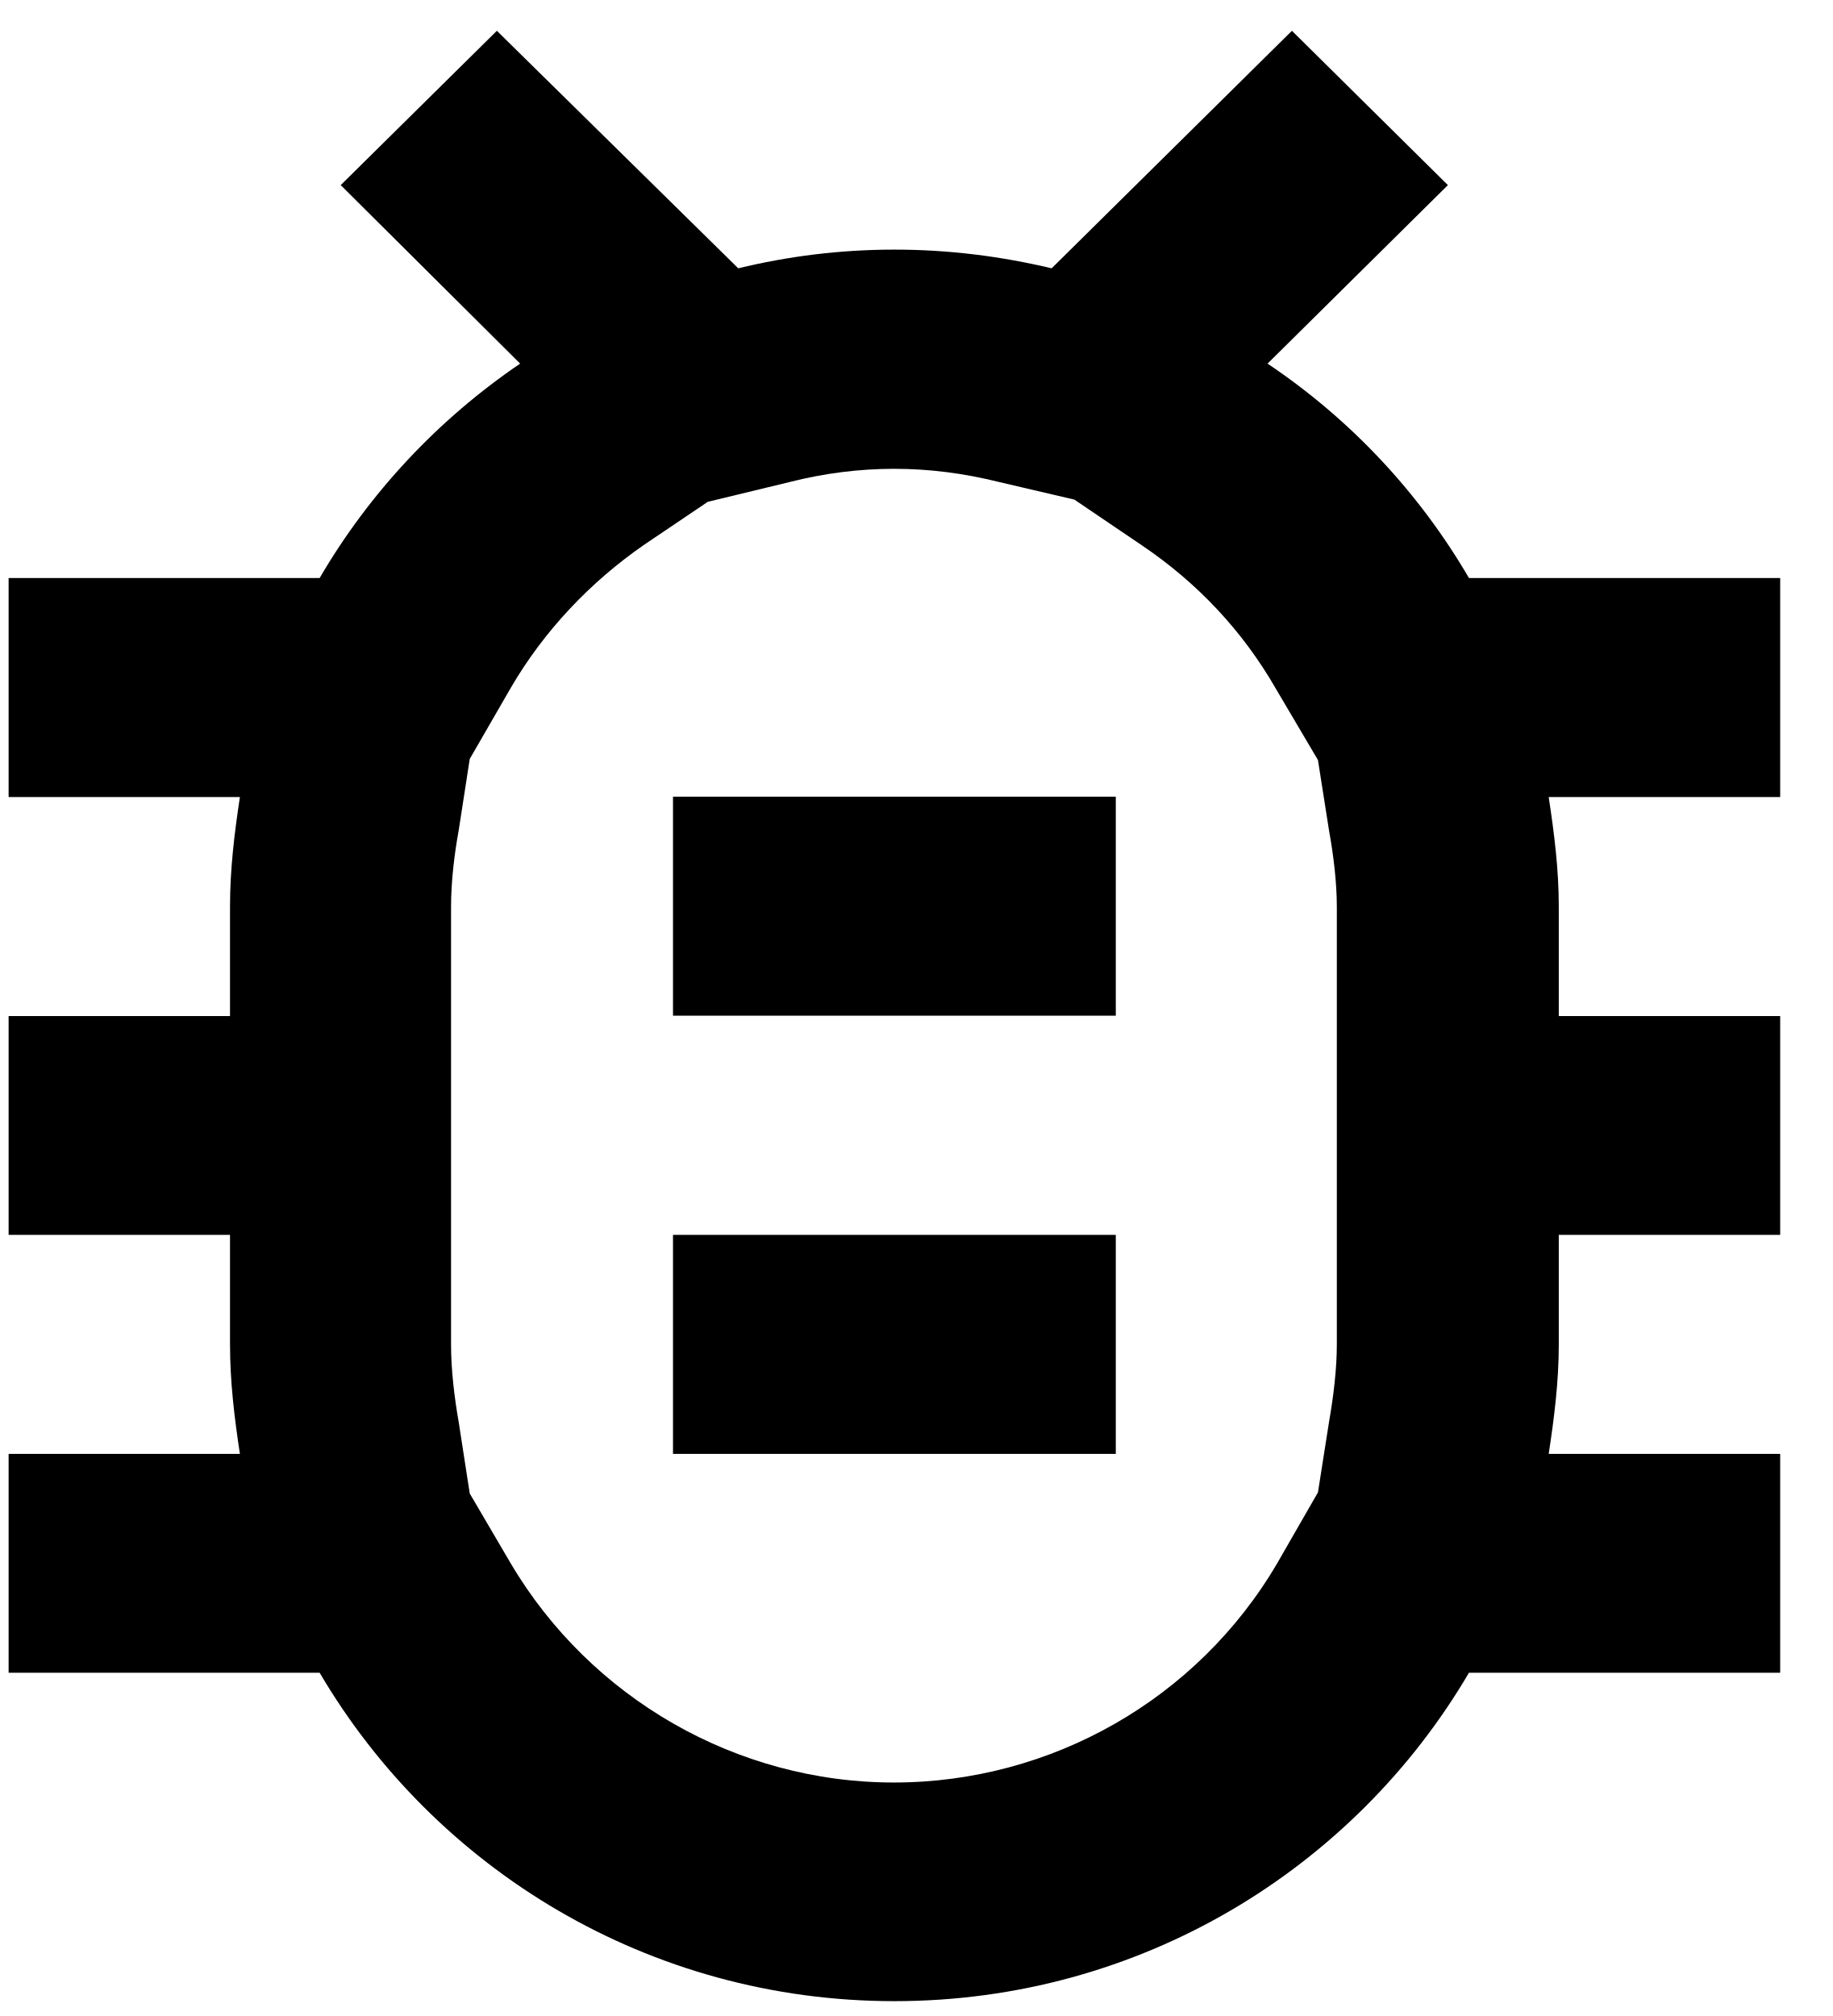
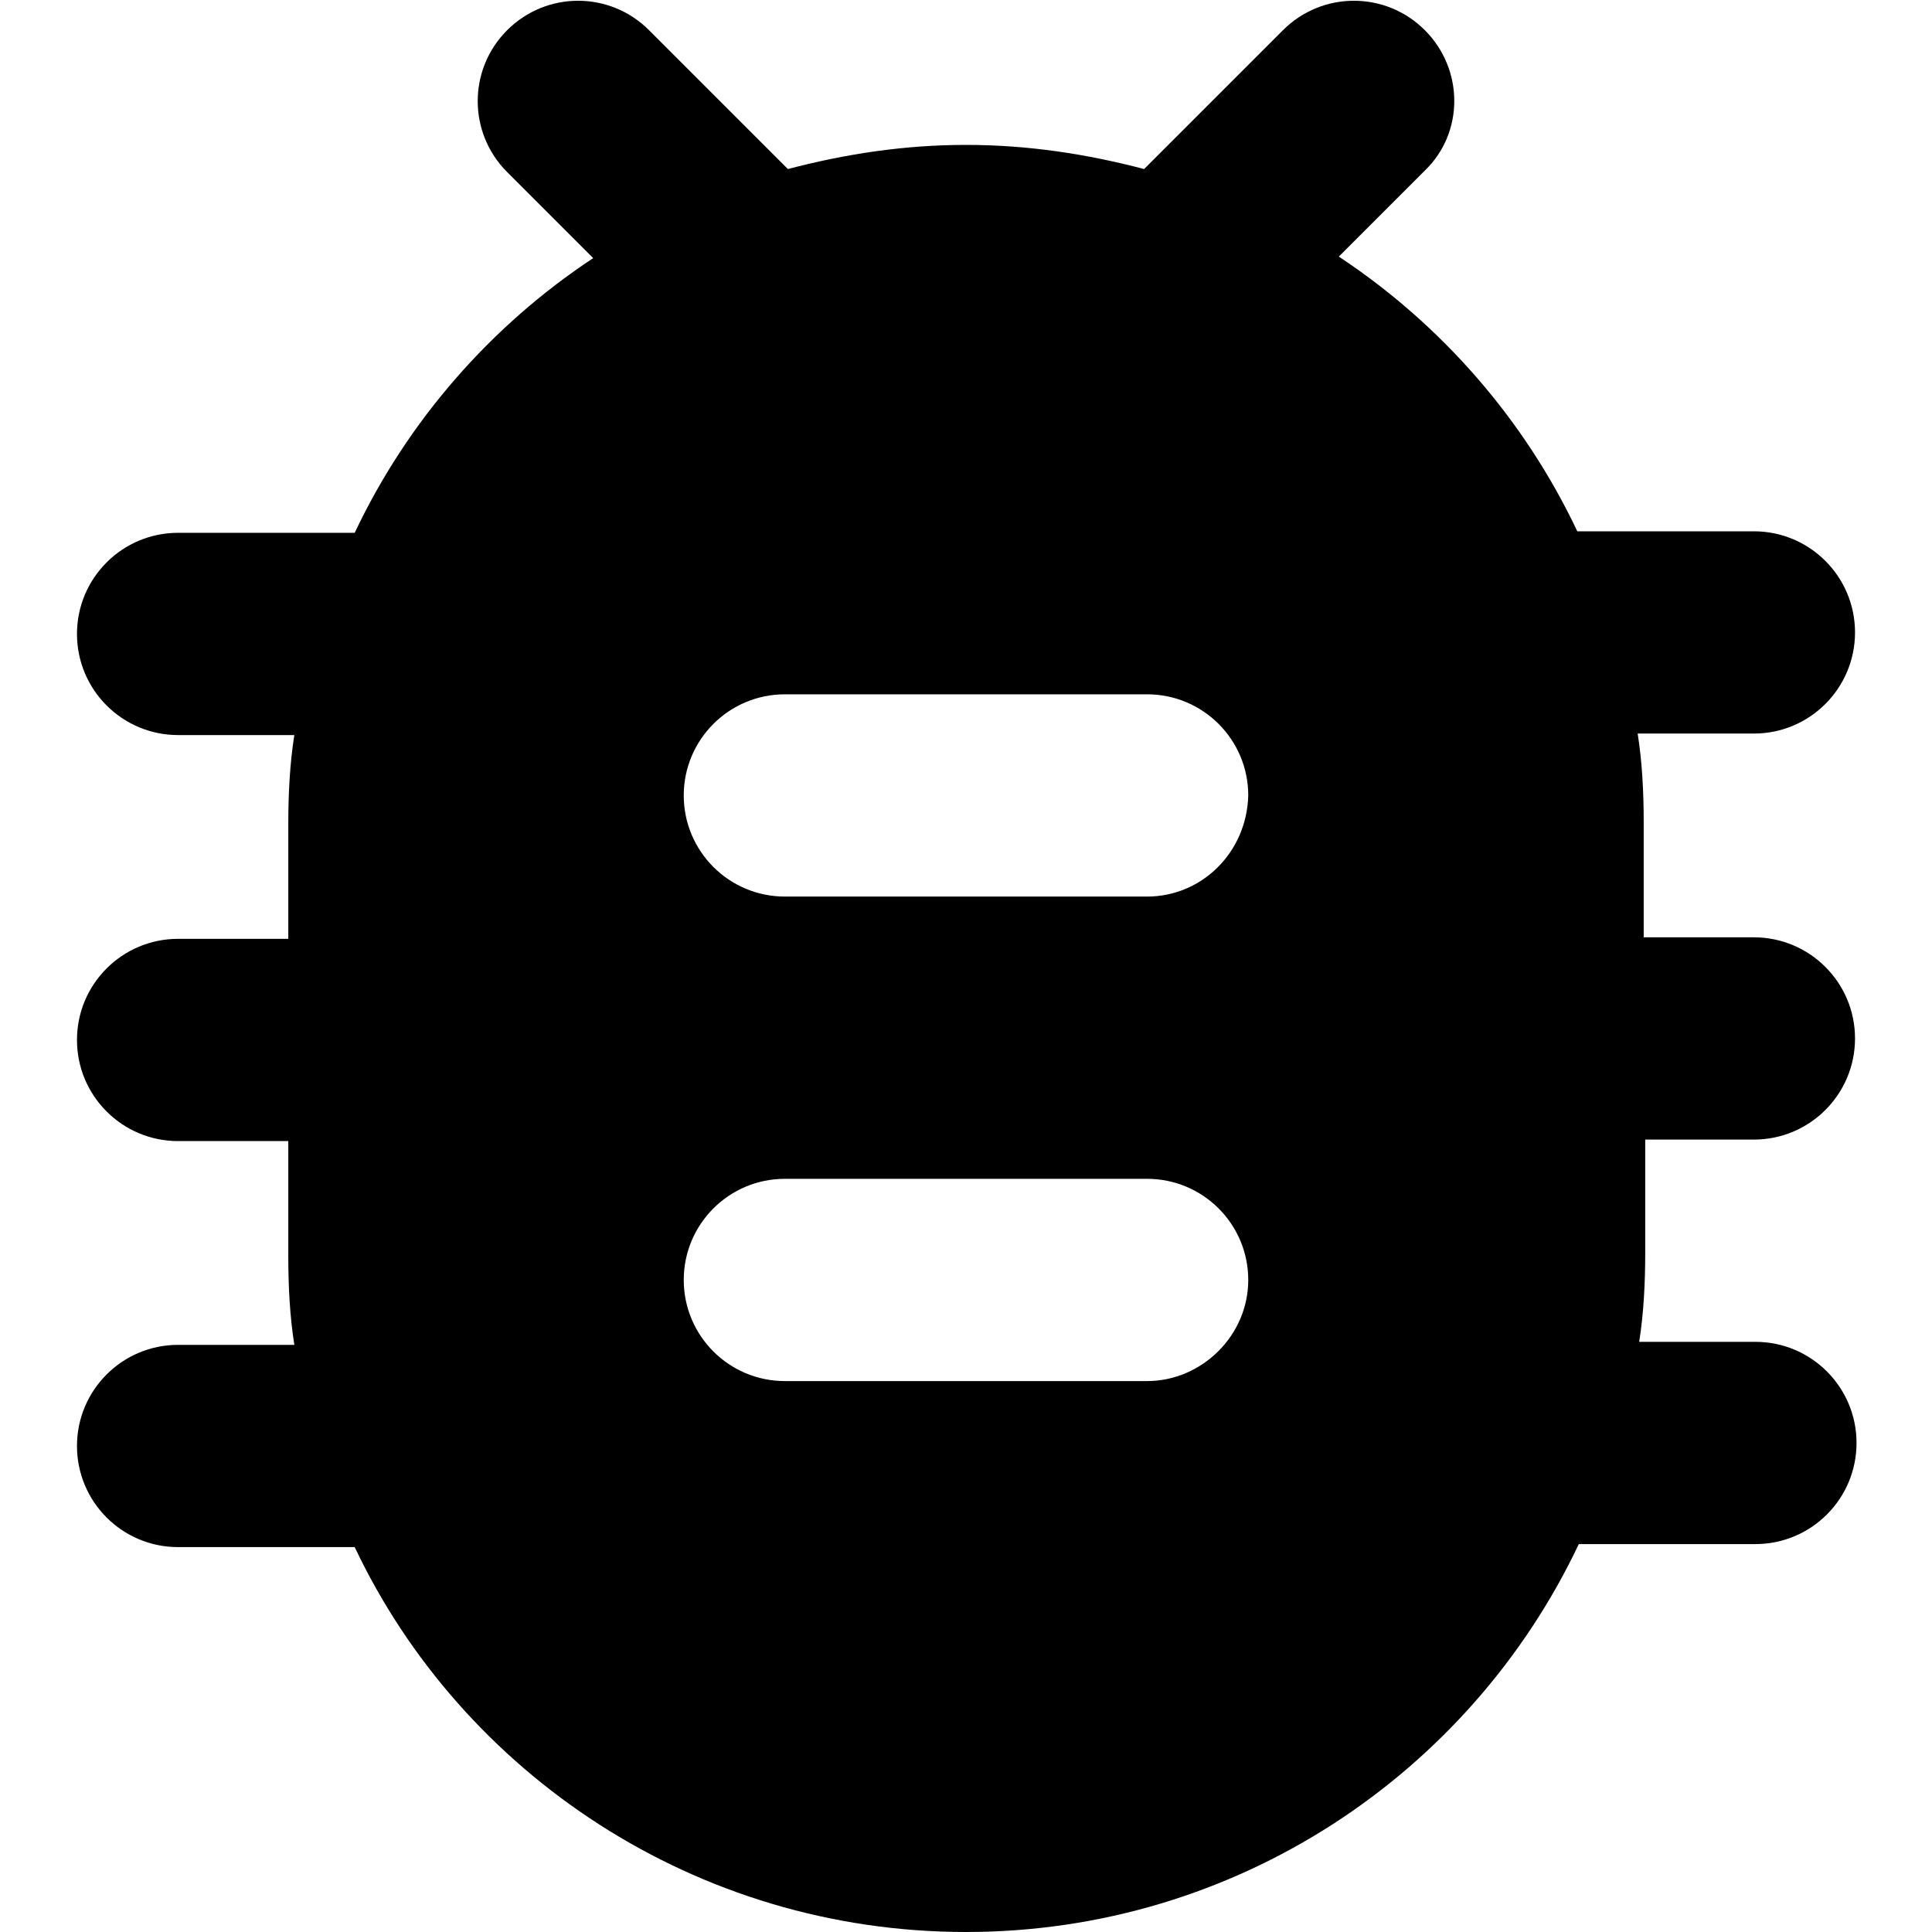
- <svg xmlns="http://www.w3.org/2000/svg" viewBox="0 0 10 11">
-   <path fill-rule="evenodd" clip-rule="evenodd" d="M8.015 3.154H9.713V4.349H8.45C8.48 4.546 8.505 4.743 8.505 4.946V5.544H9.713V6.738H8.505V7.336C8.505 7.539 8.48 7.736 8.45 7.933H9.713V9.127H8.015C7.387 10.197 6.221 10.919 4.88 10.919C3.539 10.919 2.373 10.197 1.744 9.127H0.047V7.933H1.309C1.279 7.736 1.255 7.539 1.255 7.336V6.738H0.047V5.544H1.255V4.946C1.255 4.743 1.279 4.546 1.309 4.349H0.047V3.154H1.744C2.016 2.688 2.391 2.288 2.838 1.984L1.859 1.01L2.711 0.168L4.028 1.464C4.3 1.398 4.584 1.362 4.88 1.362C5.176 1.362 5.46 1.398 5.738 1.464L7.049 0.168L7.9 1.01L6.916 1.984C7.369 2.288 7.743 2.688 8.015 3.154ZM7.294 7.337V5.545V4.948C7.294 4.816 7.276 4.667 7.252 4.535L7.191 4.147L6.962 3.759C6.78 3.442 6.533 3.18 6.231 2.976L5.862 2.726L5.451 2.63C5.258 2.582 5.071 2.558 4.877 2.558C4.69 2.558 4.497 2.582 4.309 2.63L3.862 2.738L3.518 2.97C3.222 3.174 2.968 3.442 2.787 3.753L2.563 4.141L2.503 4.529C2.479 4.661 2.461 4.81 2.461 4.948V7.337C2.461 7.474 2.479 7.624 2.503 7.761L2.563 8.149L2.787 8.531C3.222 9.266 4.019 9.726 4.877 9.726C5.735 9.726 6.533 9.272 6.968 8.531L7.191 8.143L7.252 7.755C7.276 7.618 7.294 7.468 7.294 7.337ZM3.672 6.738H6.088V7.933H3.672V6.738ZM6.088 4.347H3.672V5.542H6.088V4.347Z" />
+ <svg xmlns="http://www.w3.org/2000/svg" version="1.1" id="Layer_1" x="0px" y="0px" viewBox="0 0 128 128" style="enable-background:new 0 0 128 128;" xml:space="preserve">
+   <path d="M108.9,75.5h7.3c3.7,0,6.7-3,6.7-6.7c0-3.7-3-6.7-6.7-6.7h-7.3v-7.6c0-2-0.1-4-0.4-5.9h7.7c3.7,0,6.7-3,6.7-6.7  c0-3.7-3-6.7-6.7-6.7h-11.7c-3.5-7.4-9-13.7-15.8-18.2l5.7-5.7C97,8.8,97,4.6,94.4,2c-2.6-2.6-6.8-2.6-9.4,0l-9.2,9.2  c-3.8-1-7.7-1.6-11.8-1.6h0c-4.1,0-8,0.6-11.8,1.6L43,2c-2.6-2.6-6.8-2.6-9.4,0c-2.6,2.6-2.6,6.8,0,9.4l5.7,5.7  c-6.8,4.5-12.3,10.8-15.8,18.2H11.8c-3.7,0-6.7,3-6.7,6.7c0,3.7,3,6.7,6.7,6.7h7.7c-0.3,1.9-0.4,3.9-0.4,5.9v7.6h-7.3  c-3.7,0-6.7,3-6.7,6.7c0,3.7,3,6.7,6.7,6.7h7.3v7.6c0,2,0.1,4,0.4,5.9h-7.7c-3.7,0-6.7,3-6.7,6.7c0,3.7,3,6.7,6.7,6.7h11.7  C30.6,117.5,46.1,128,64,128h0c17.9,0,33.4-10.5,40.6-25.7h11.7c3.7,0,6.7-3,6.7-6.7c0-3.7-3-6.7-6.7-6.7h-7.7  c0.3-1.9,0.4-3.9,0.4-5.9V75.5z M76,91.5H52c-3.7,0-6.7-3-6.7-6.7s3-6.7,6.7-6.7H76c3.7,0,6.7,3,6.7,6.7S79.6,91.5,76,91.5z   M76,59.4H52c-3.7,0-6.7-3-6.7-6.7c0-3.7,3-6.7,6.7-6.7H76c3.7,0,6.7,3,6.7,6.7C82.6,56.5,79.6,59.4,76,59.4z" />
</svg>
